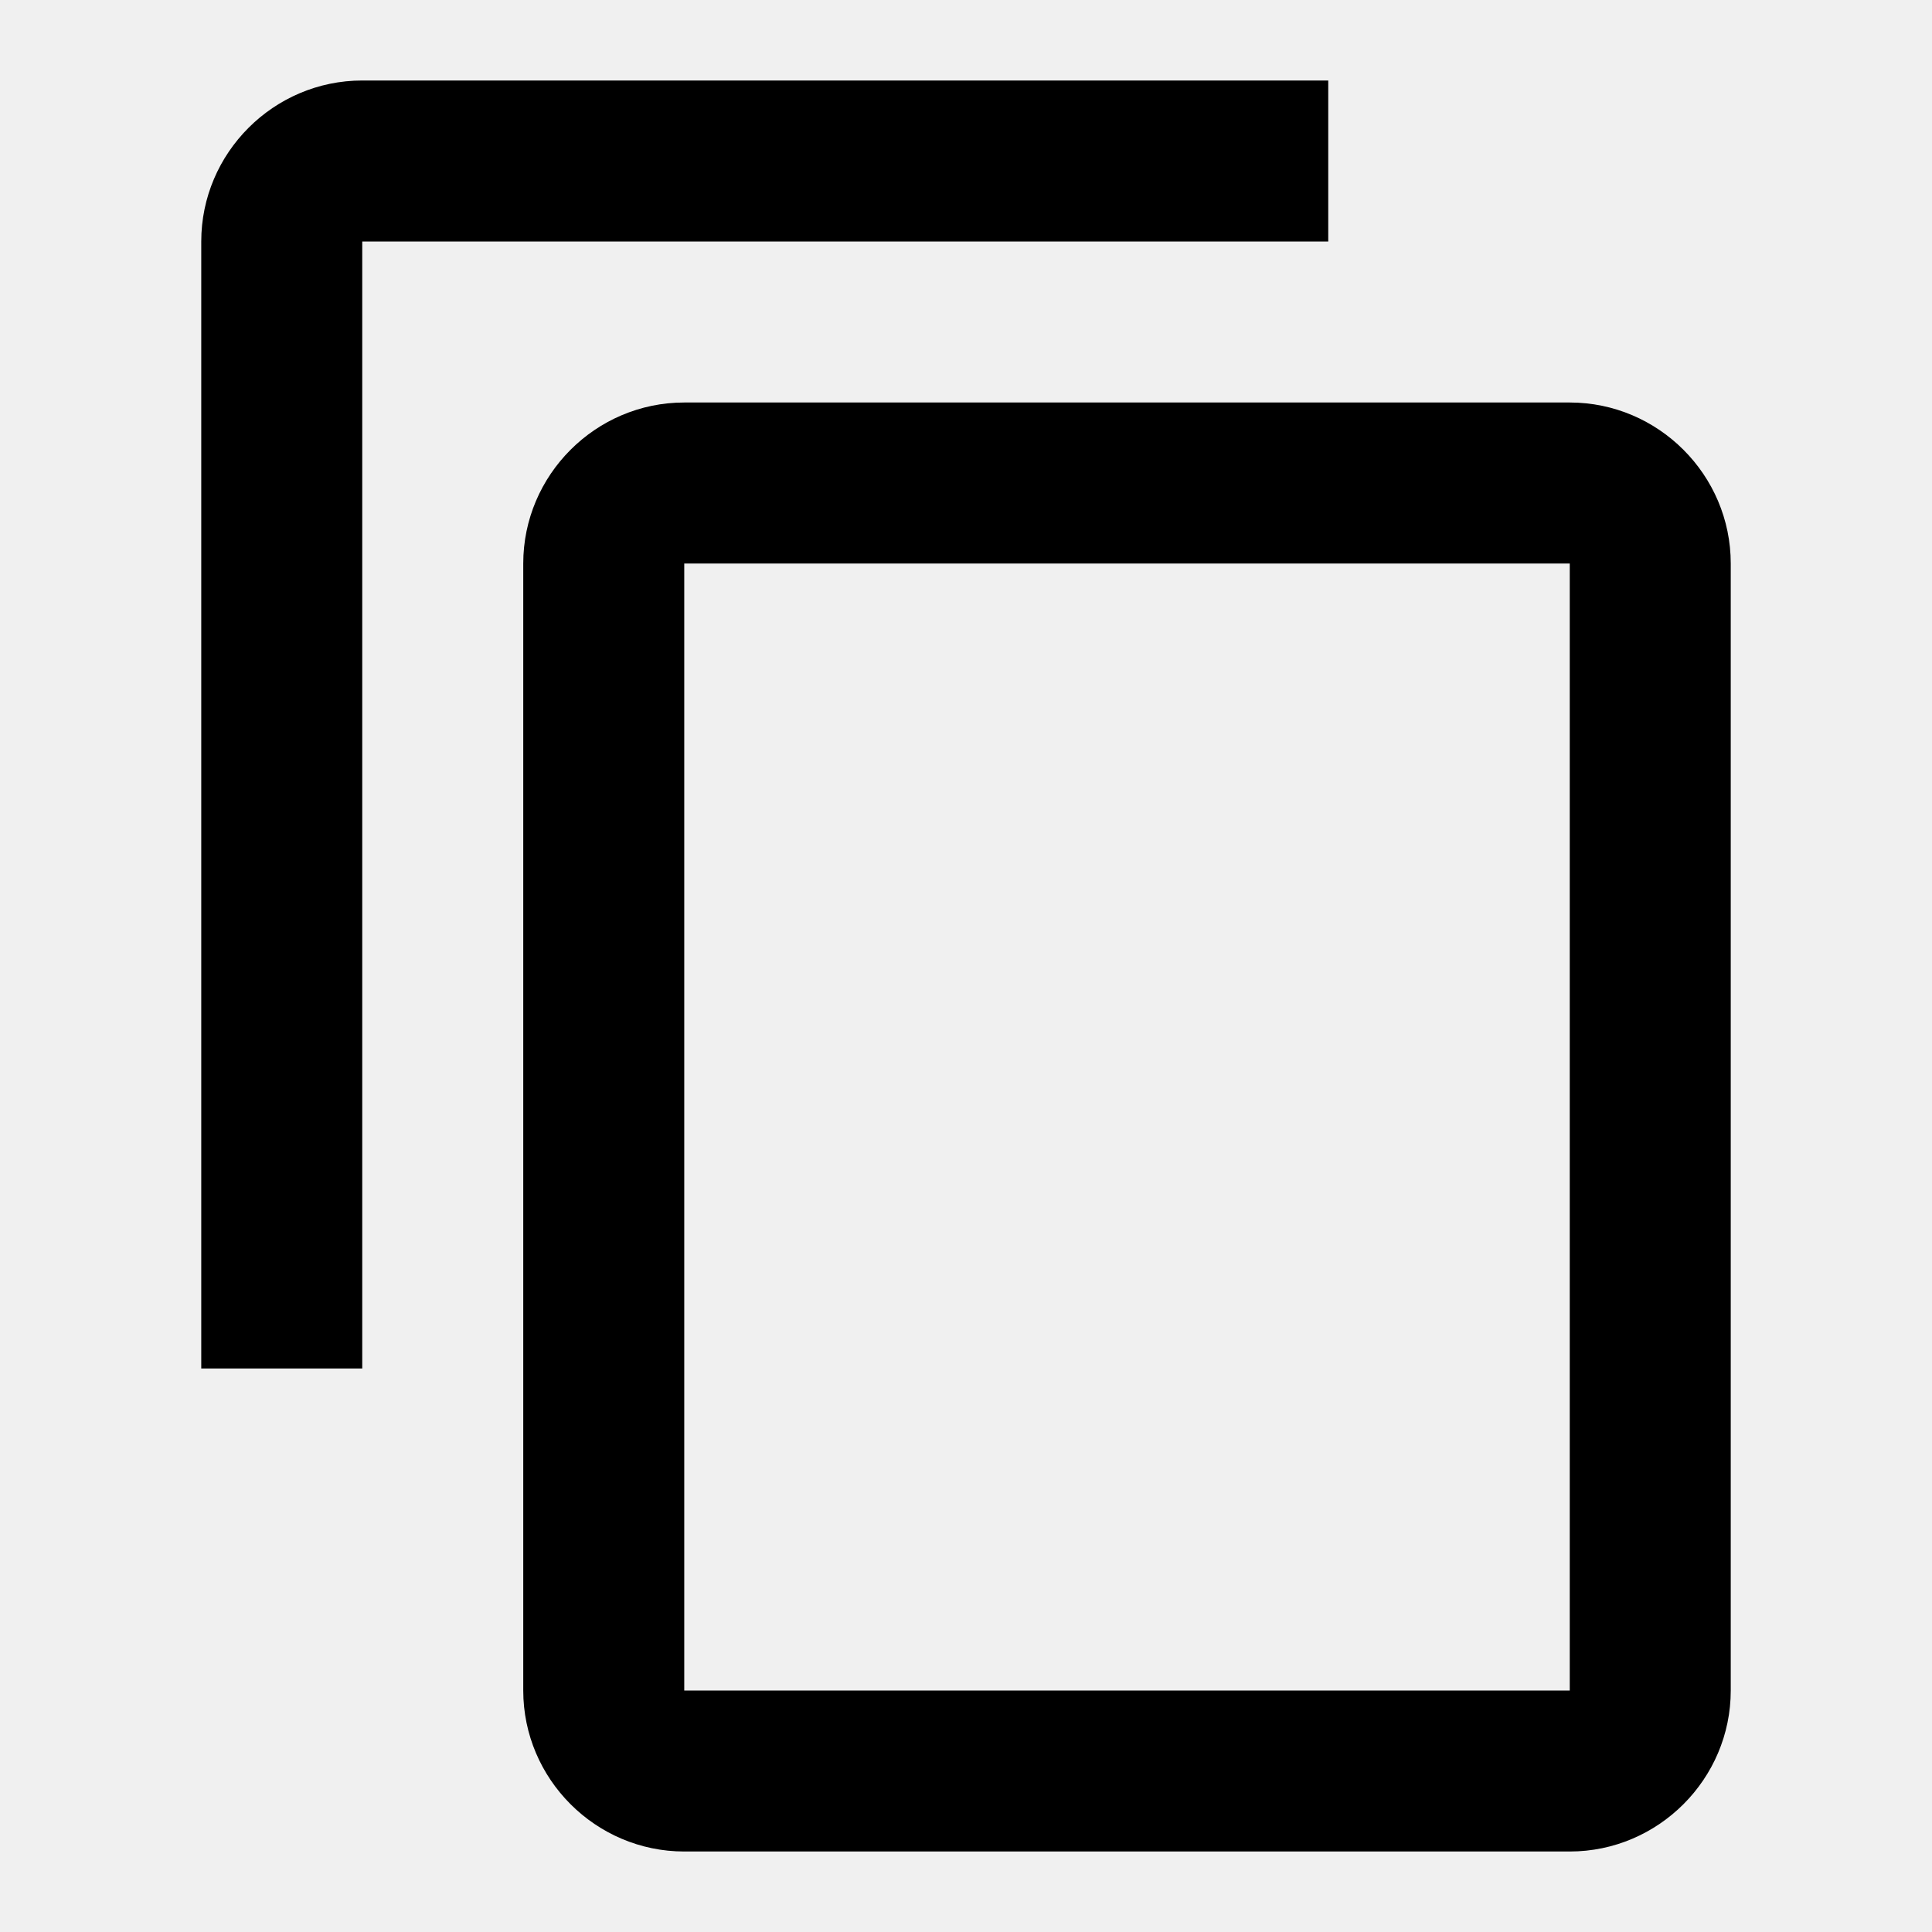
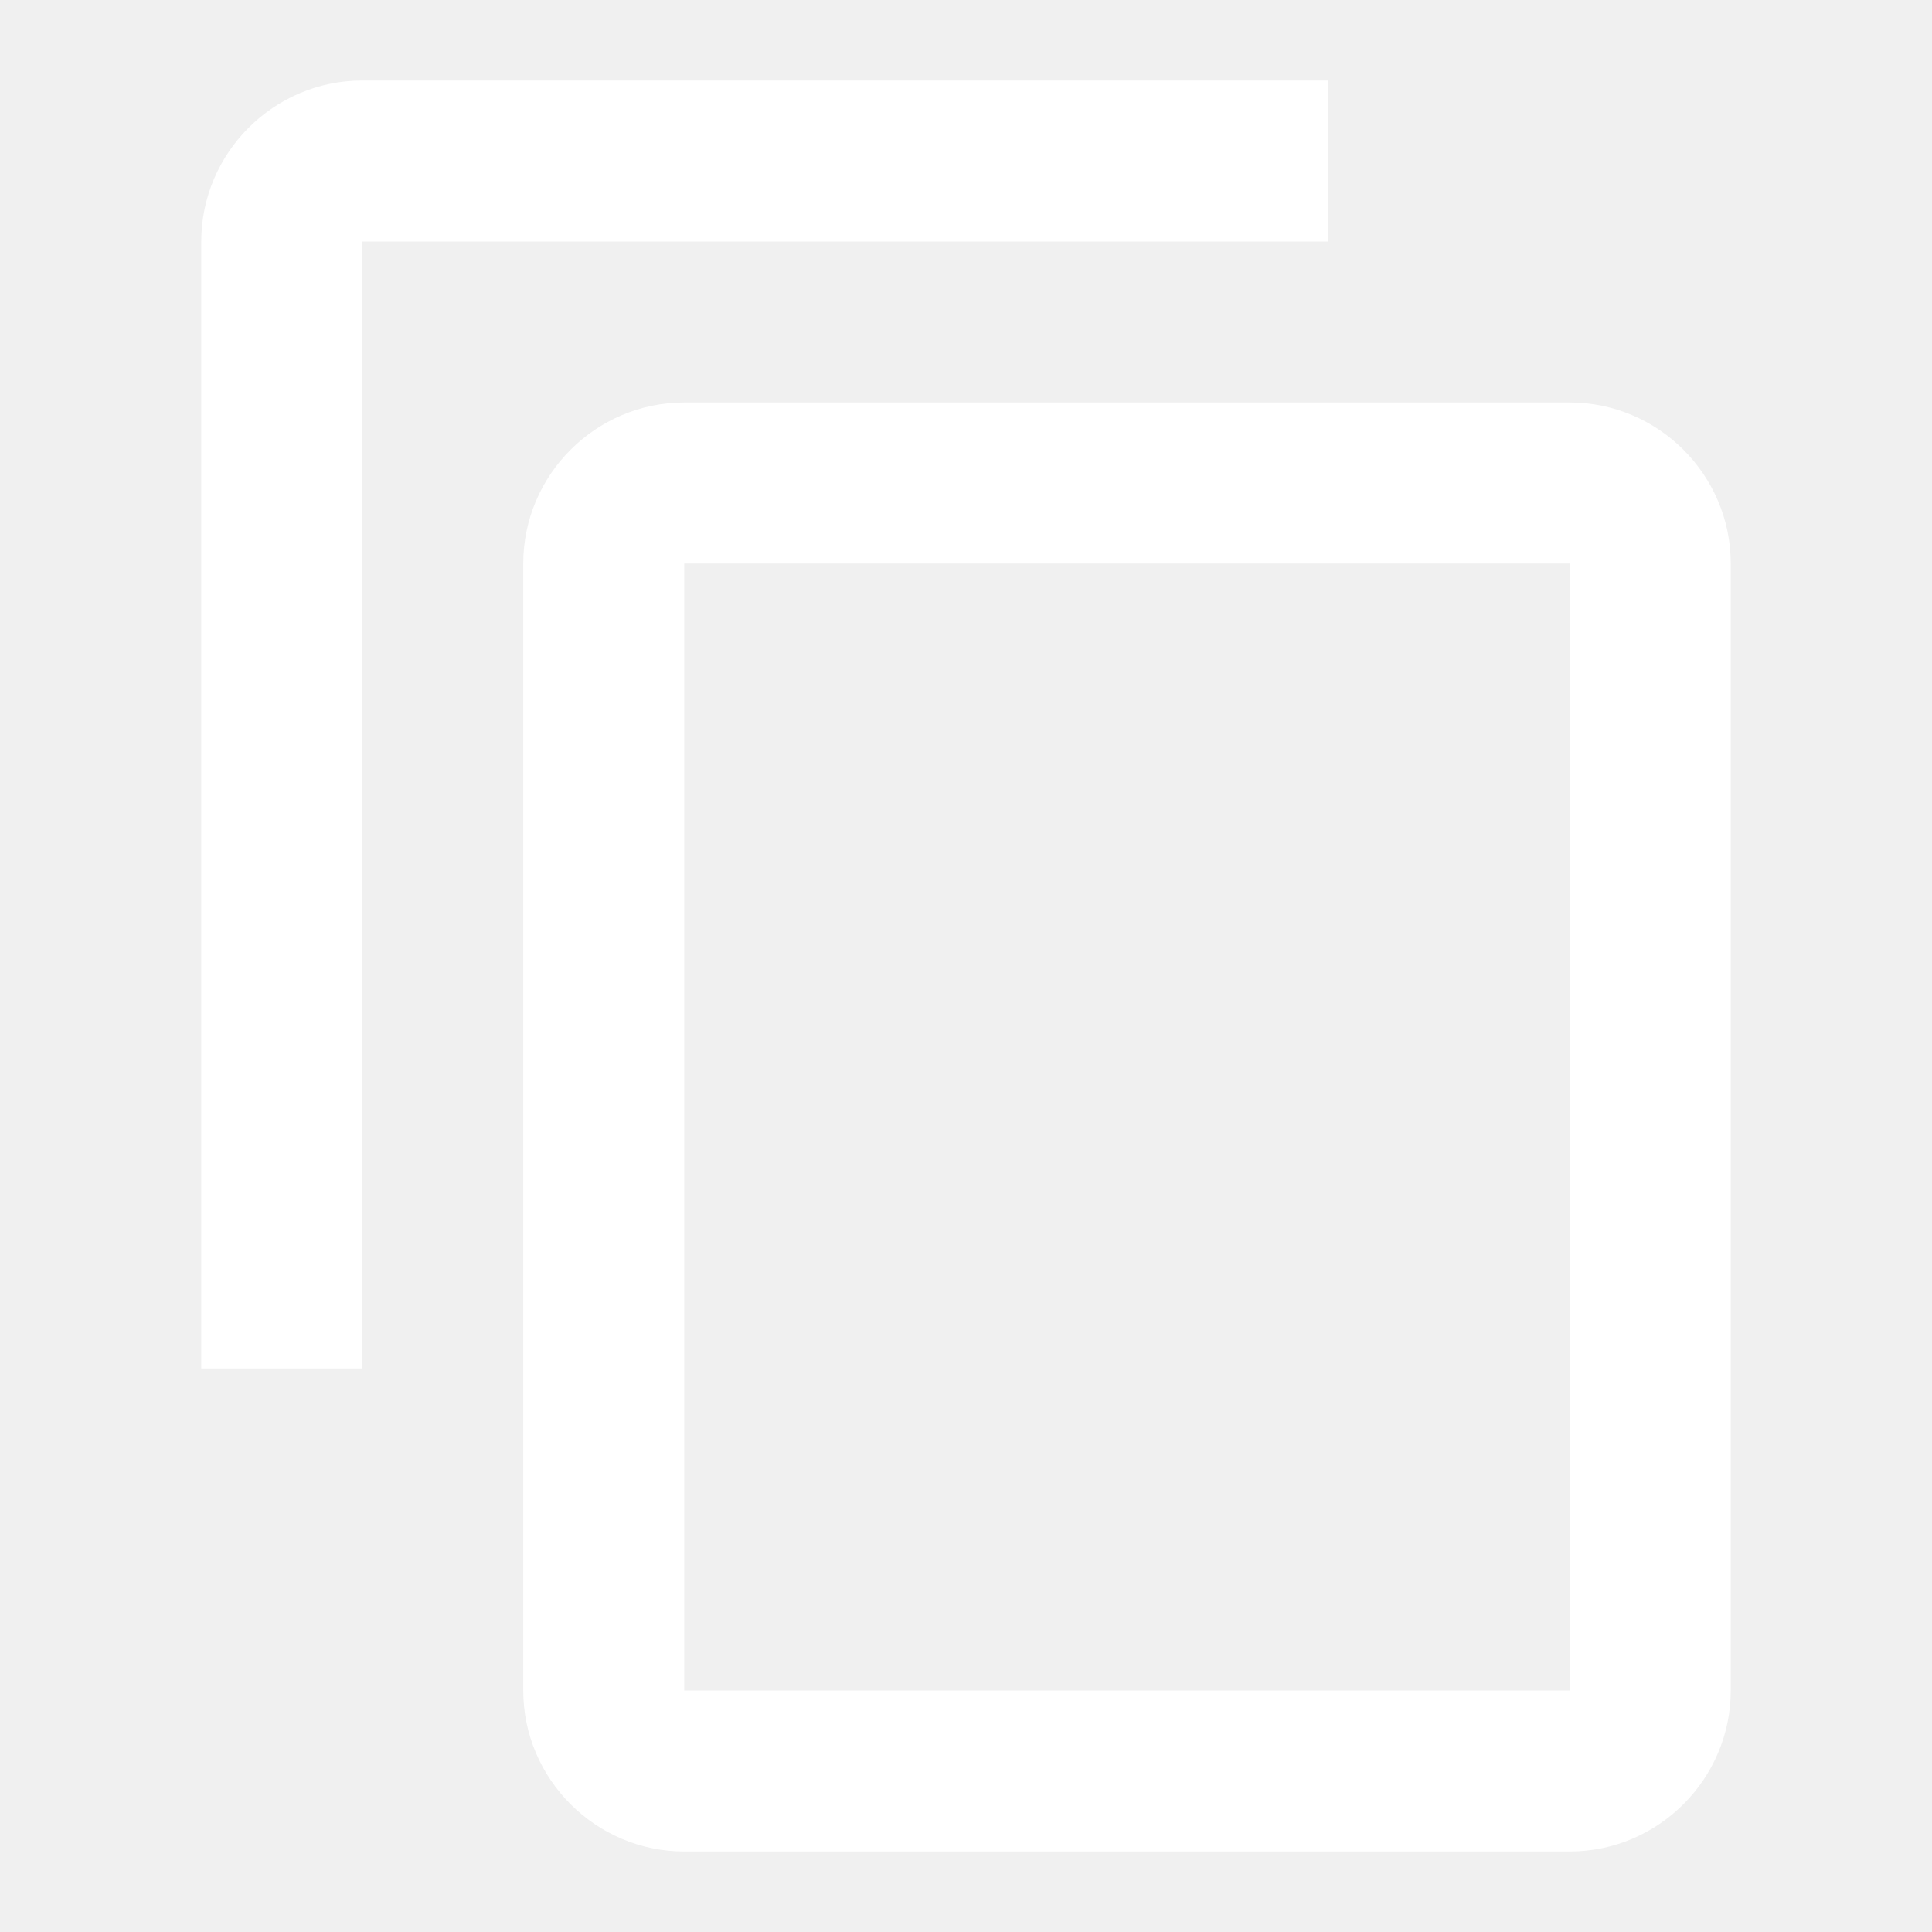
<svg xmlns="http://www.w3.org/2000/svg" width="24" height="24" viewBox="0 0 24 24">
-   <path fill-rule="evenodd" clip-rule="evenodd" d="M16.5 1h-12c-1.1 0-2 .9-2 2v14h2V3h12V1zm3 4h-11c-1.1 0-2 .9-2 2v14c0 1.1.9 2 2 2h11c1.1 0 2-.9 2-2V7c0-1.1-.9-2-2-2zm-11 16h11V7h-11v14z" />
+   <path fill="#FFFFFF" fill-rule="evenodd" clip-rule="evenodd" d="M16.5 1h-12c-1.1 0-2 .9-2 2v14h2V3h12V1zm3 4h-11c-1.1 0-2 .9-2 2v14c0 1.1.9 2 2 2h11c1.1 0 2-.9 2-2V7c0-1.1-.9-2-2-2zm-11 16h11V7h-11v14z" />
</svg>
